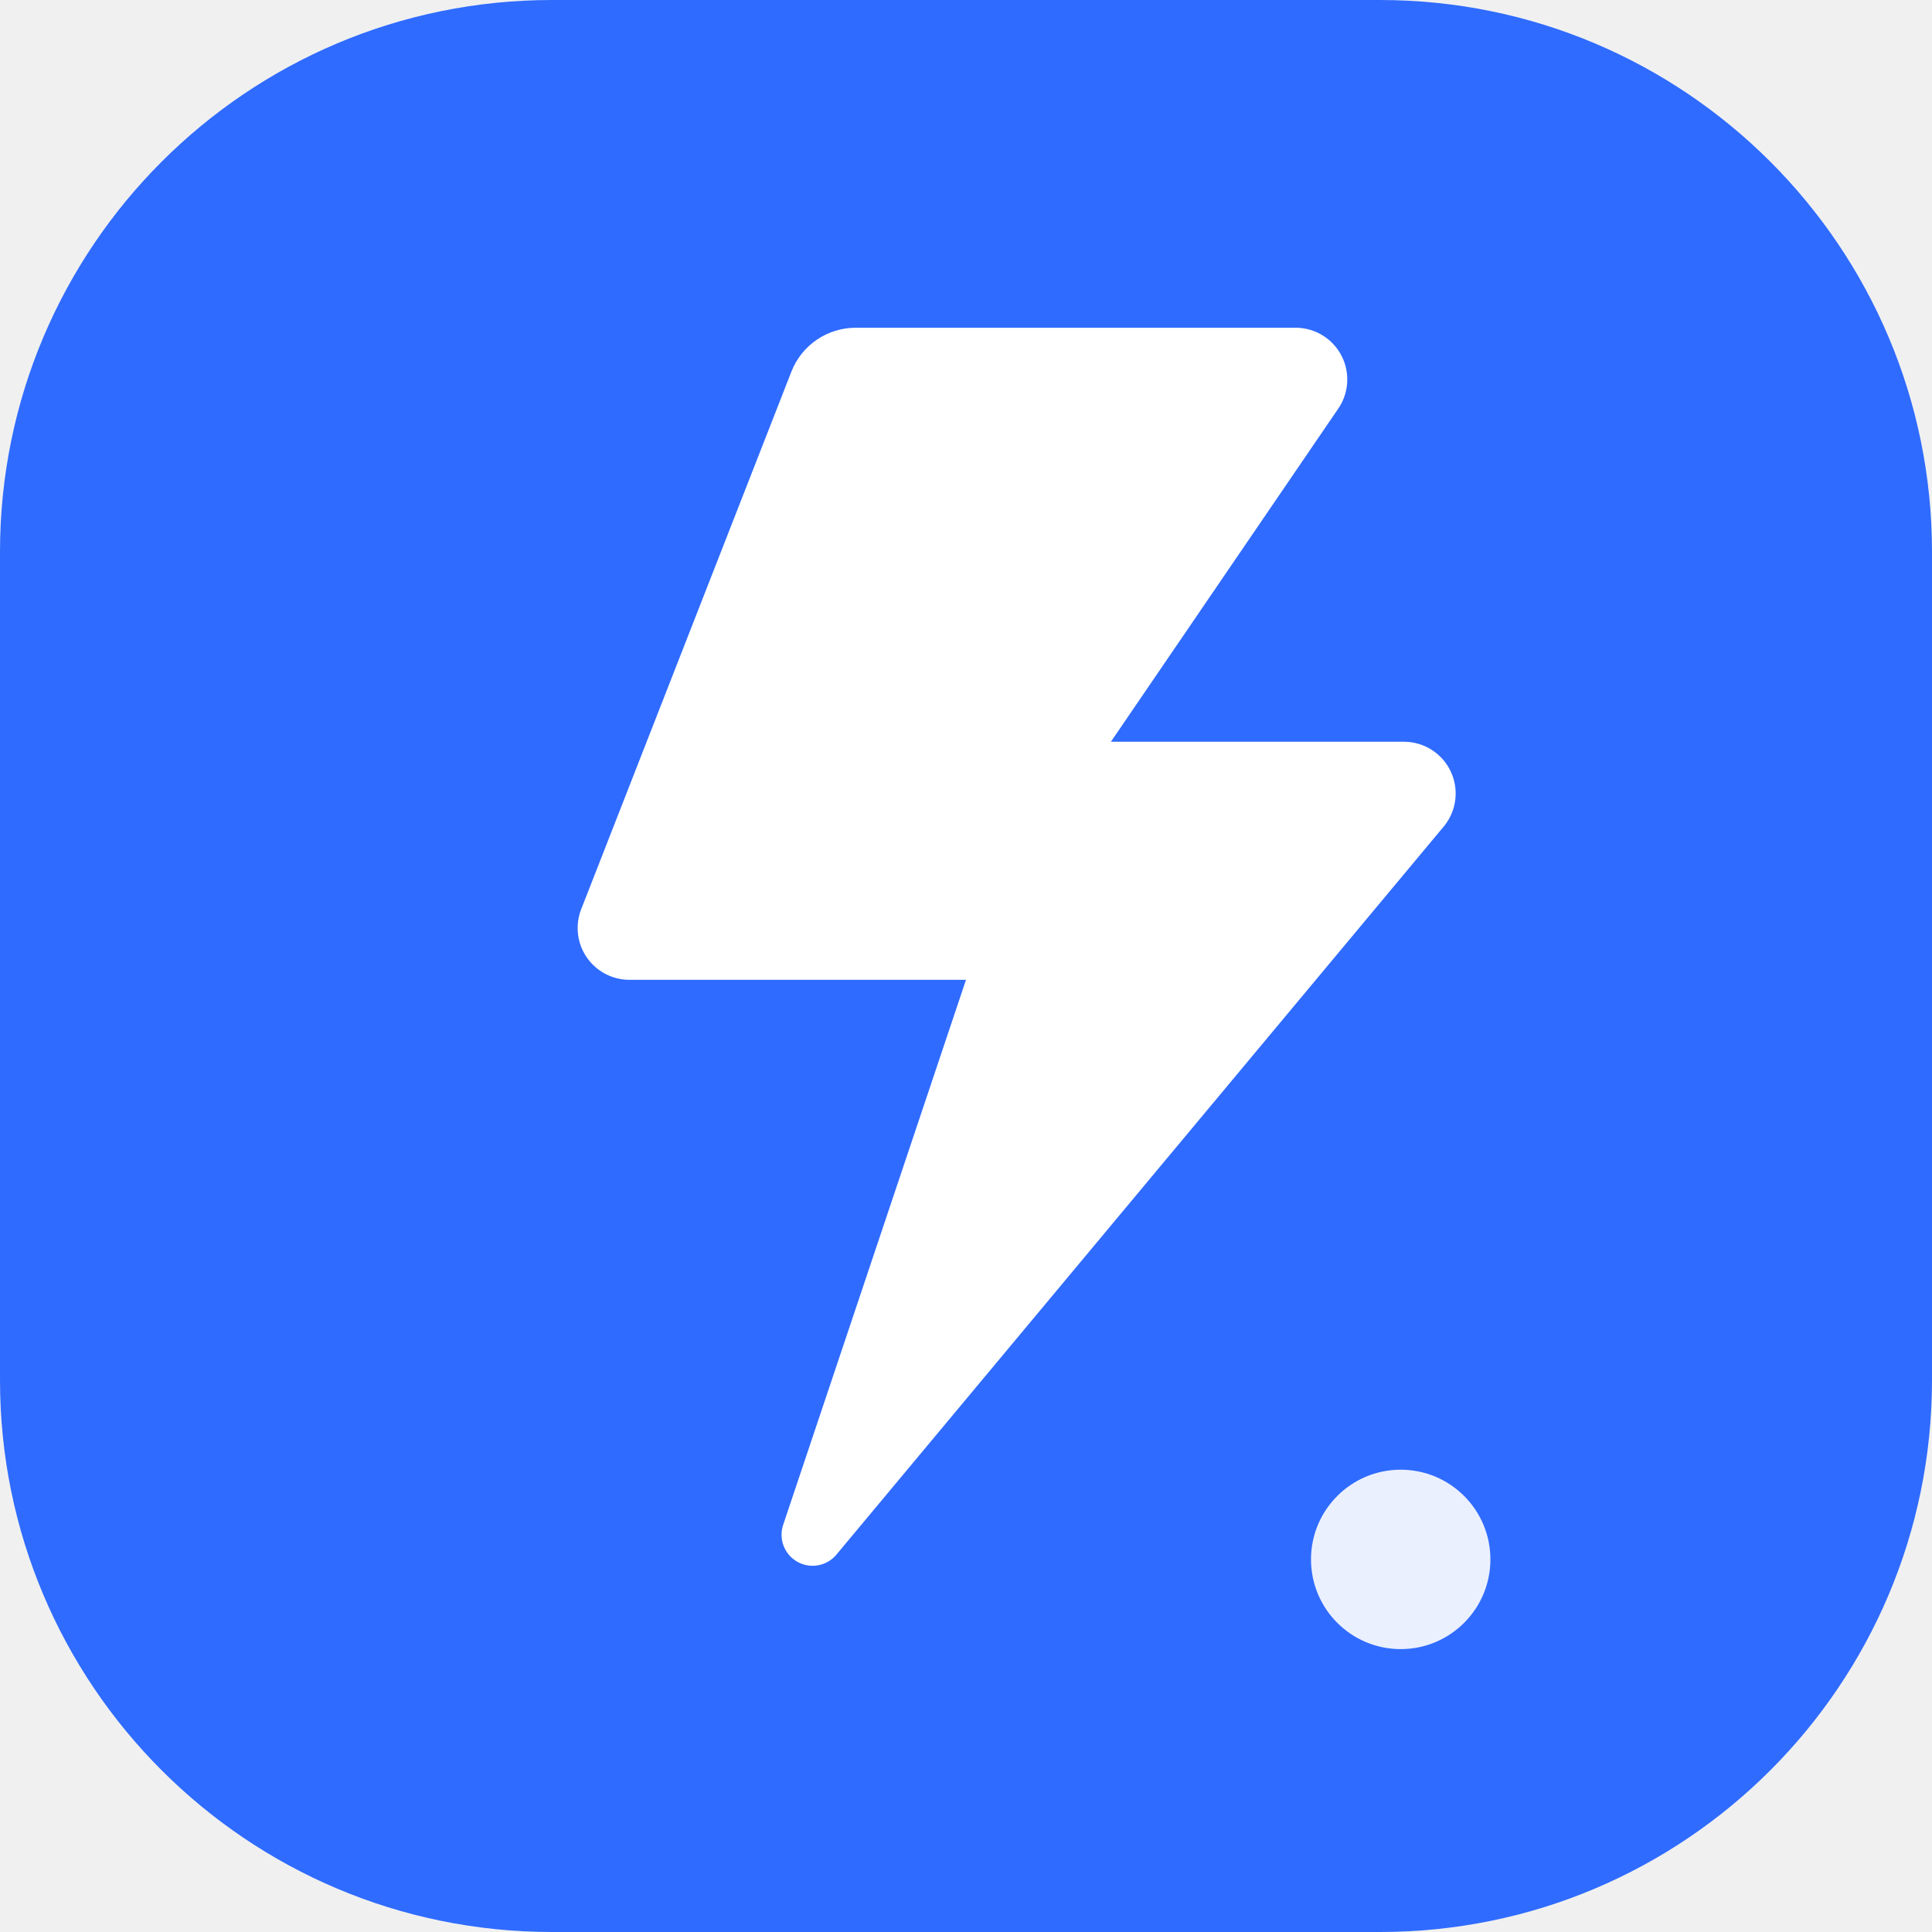
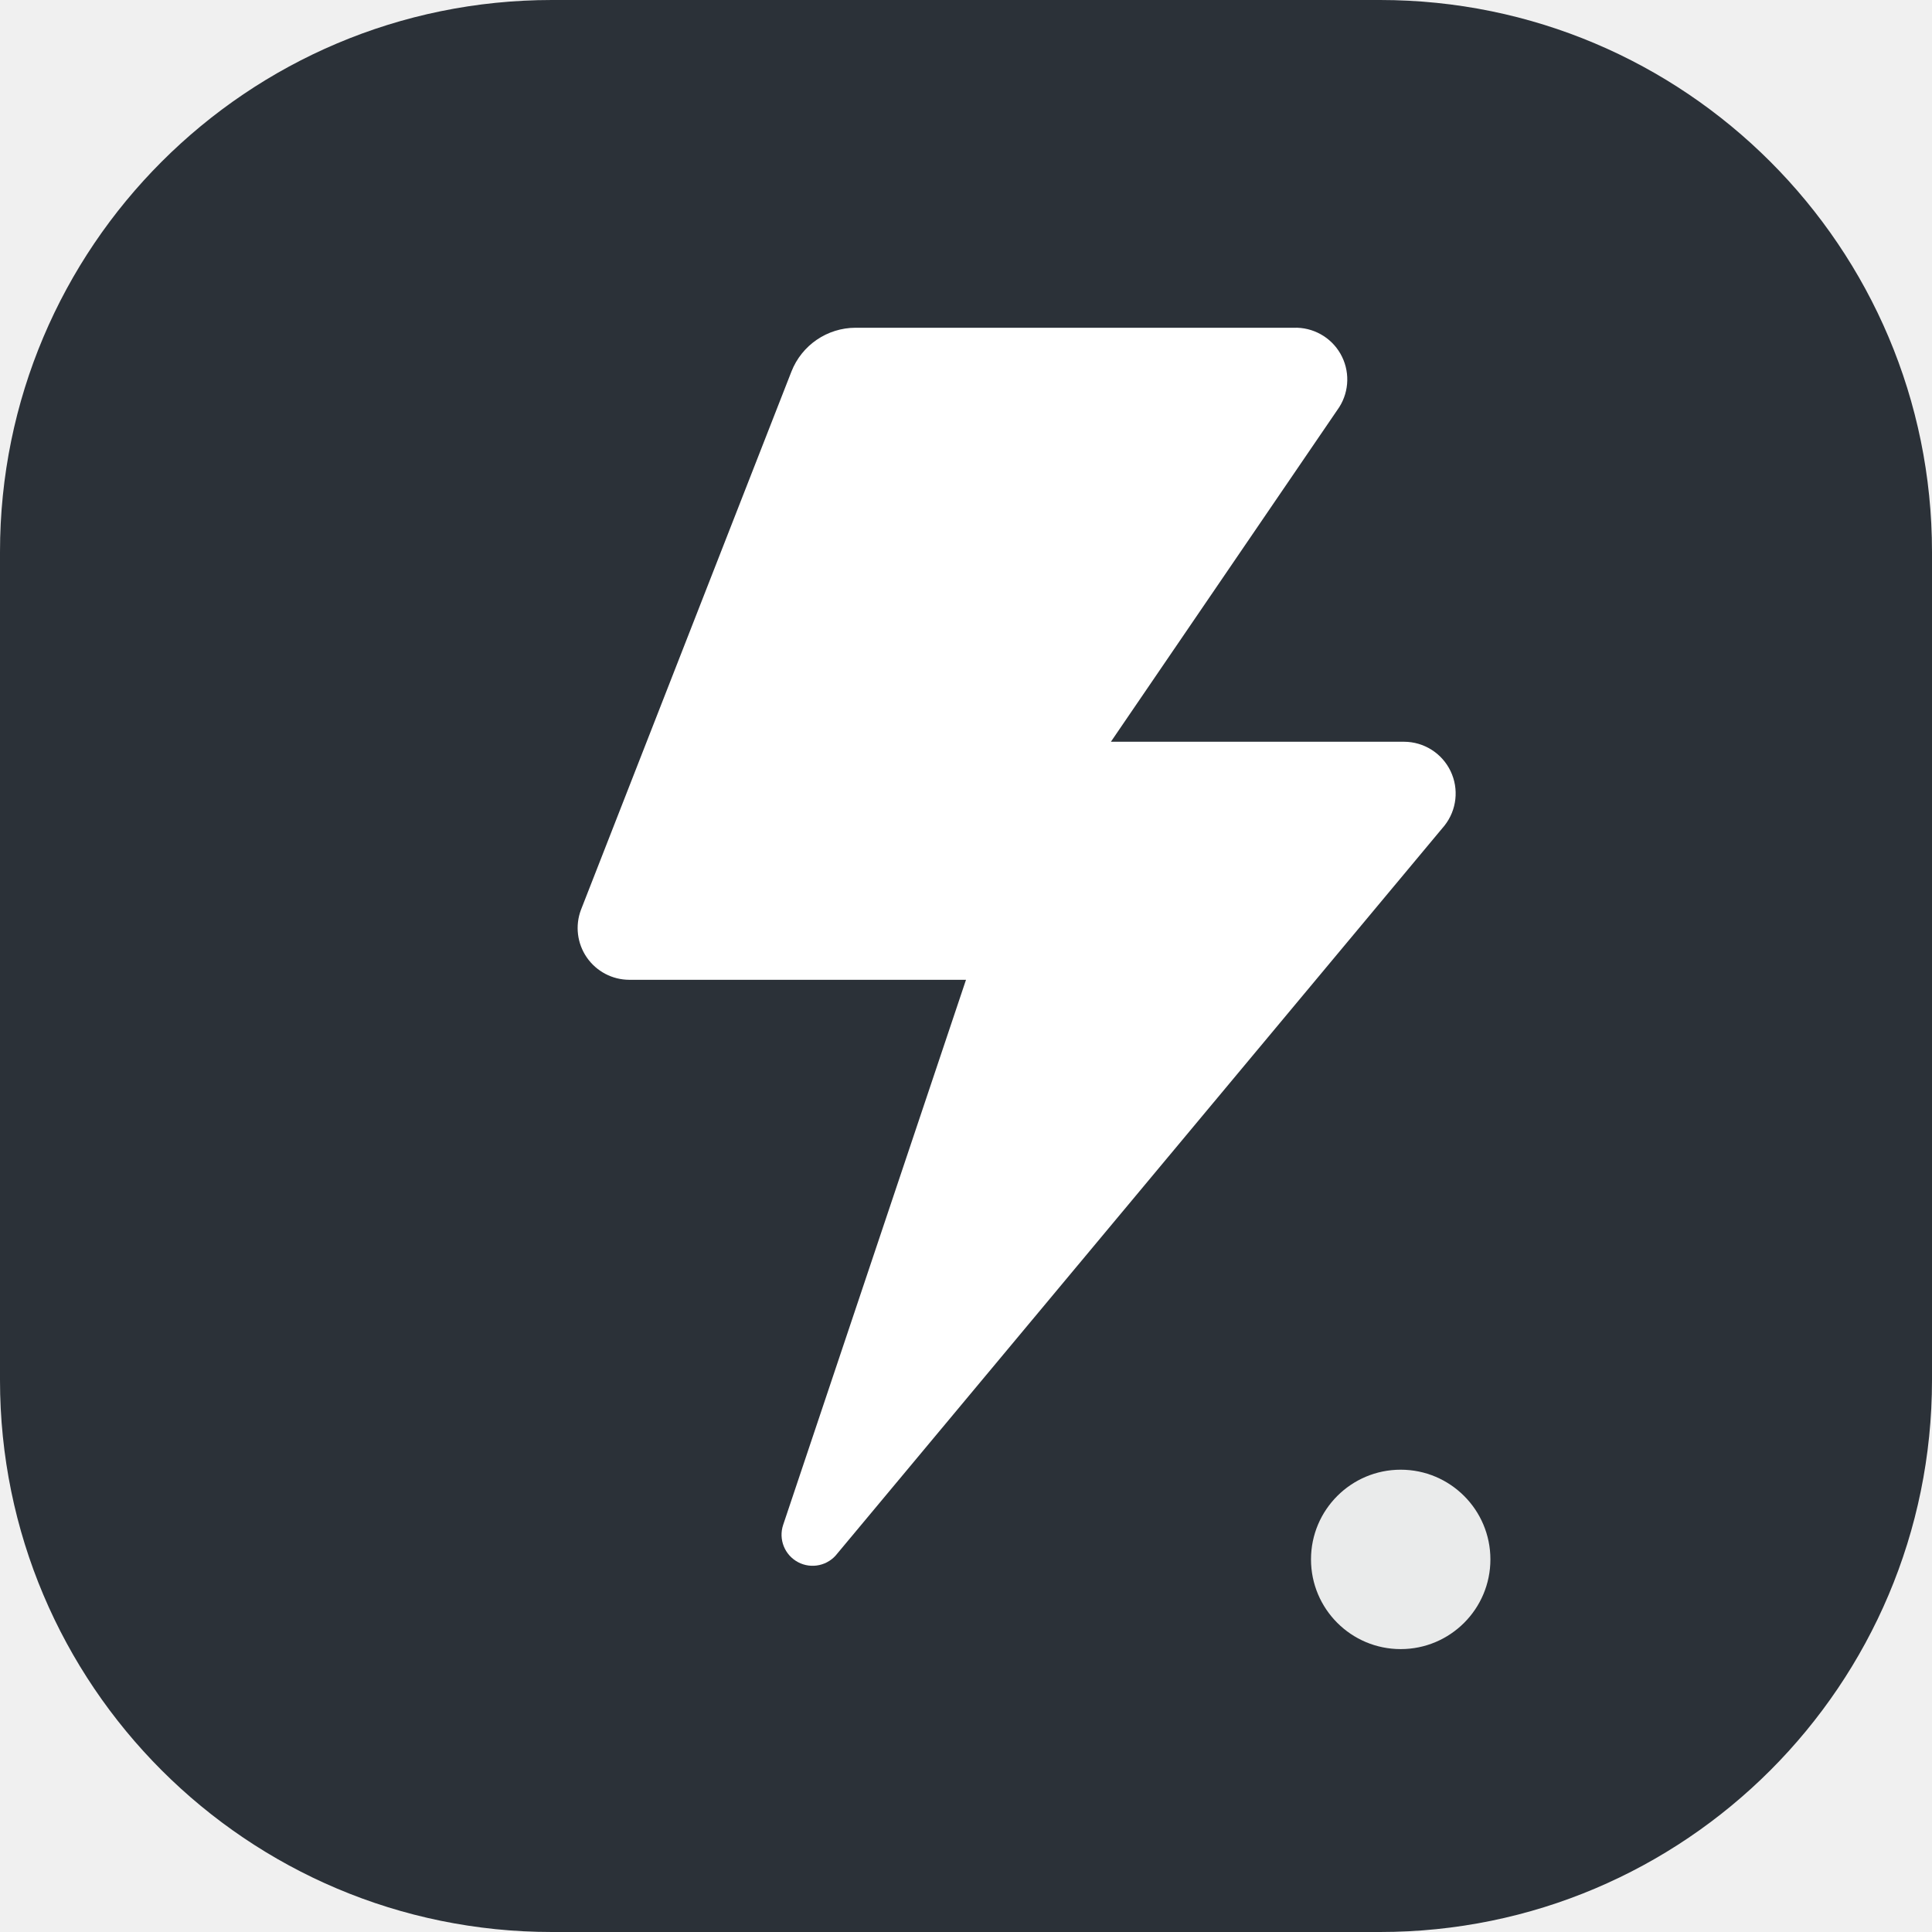
<svg xmlns="http://www.w3.org/2000/svg" viewBox="0 0 56 56">
-   <rect width="56" height="56" rx="16" fill="#2F6BFF" />
+   <rect width="56" height="56" rx="16" fill="#2B3138" />
  <path d="M37.5 9.5H24.8a2 2 0 0 0-1.86 1.27l-6.1 15.6A1.5 1.5 0 0 0 18.24 28.4H28l-5.3 15.8a.9.9 0 0 0 1.57.83l17.6-21.1A1.5 1.5 0 0 0 40.7 21.5H32.2l6.62-9.7A1.5 1.5 0 0 0 37.5 9.5z" fill="#fff" />
  <circle cx="40.6" cy="45.2" r="2.6" fill="#fff" opacity=".9" />
</svg>
